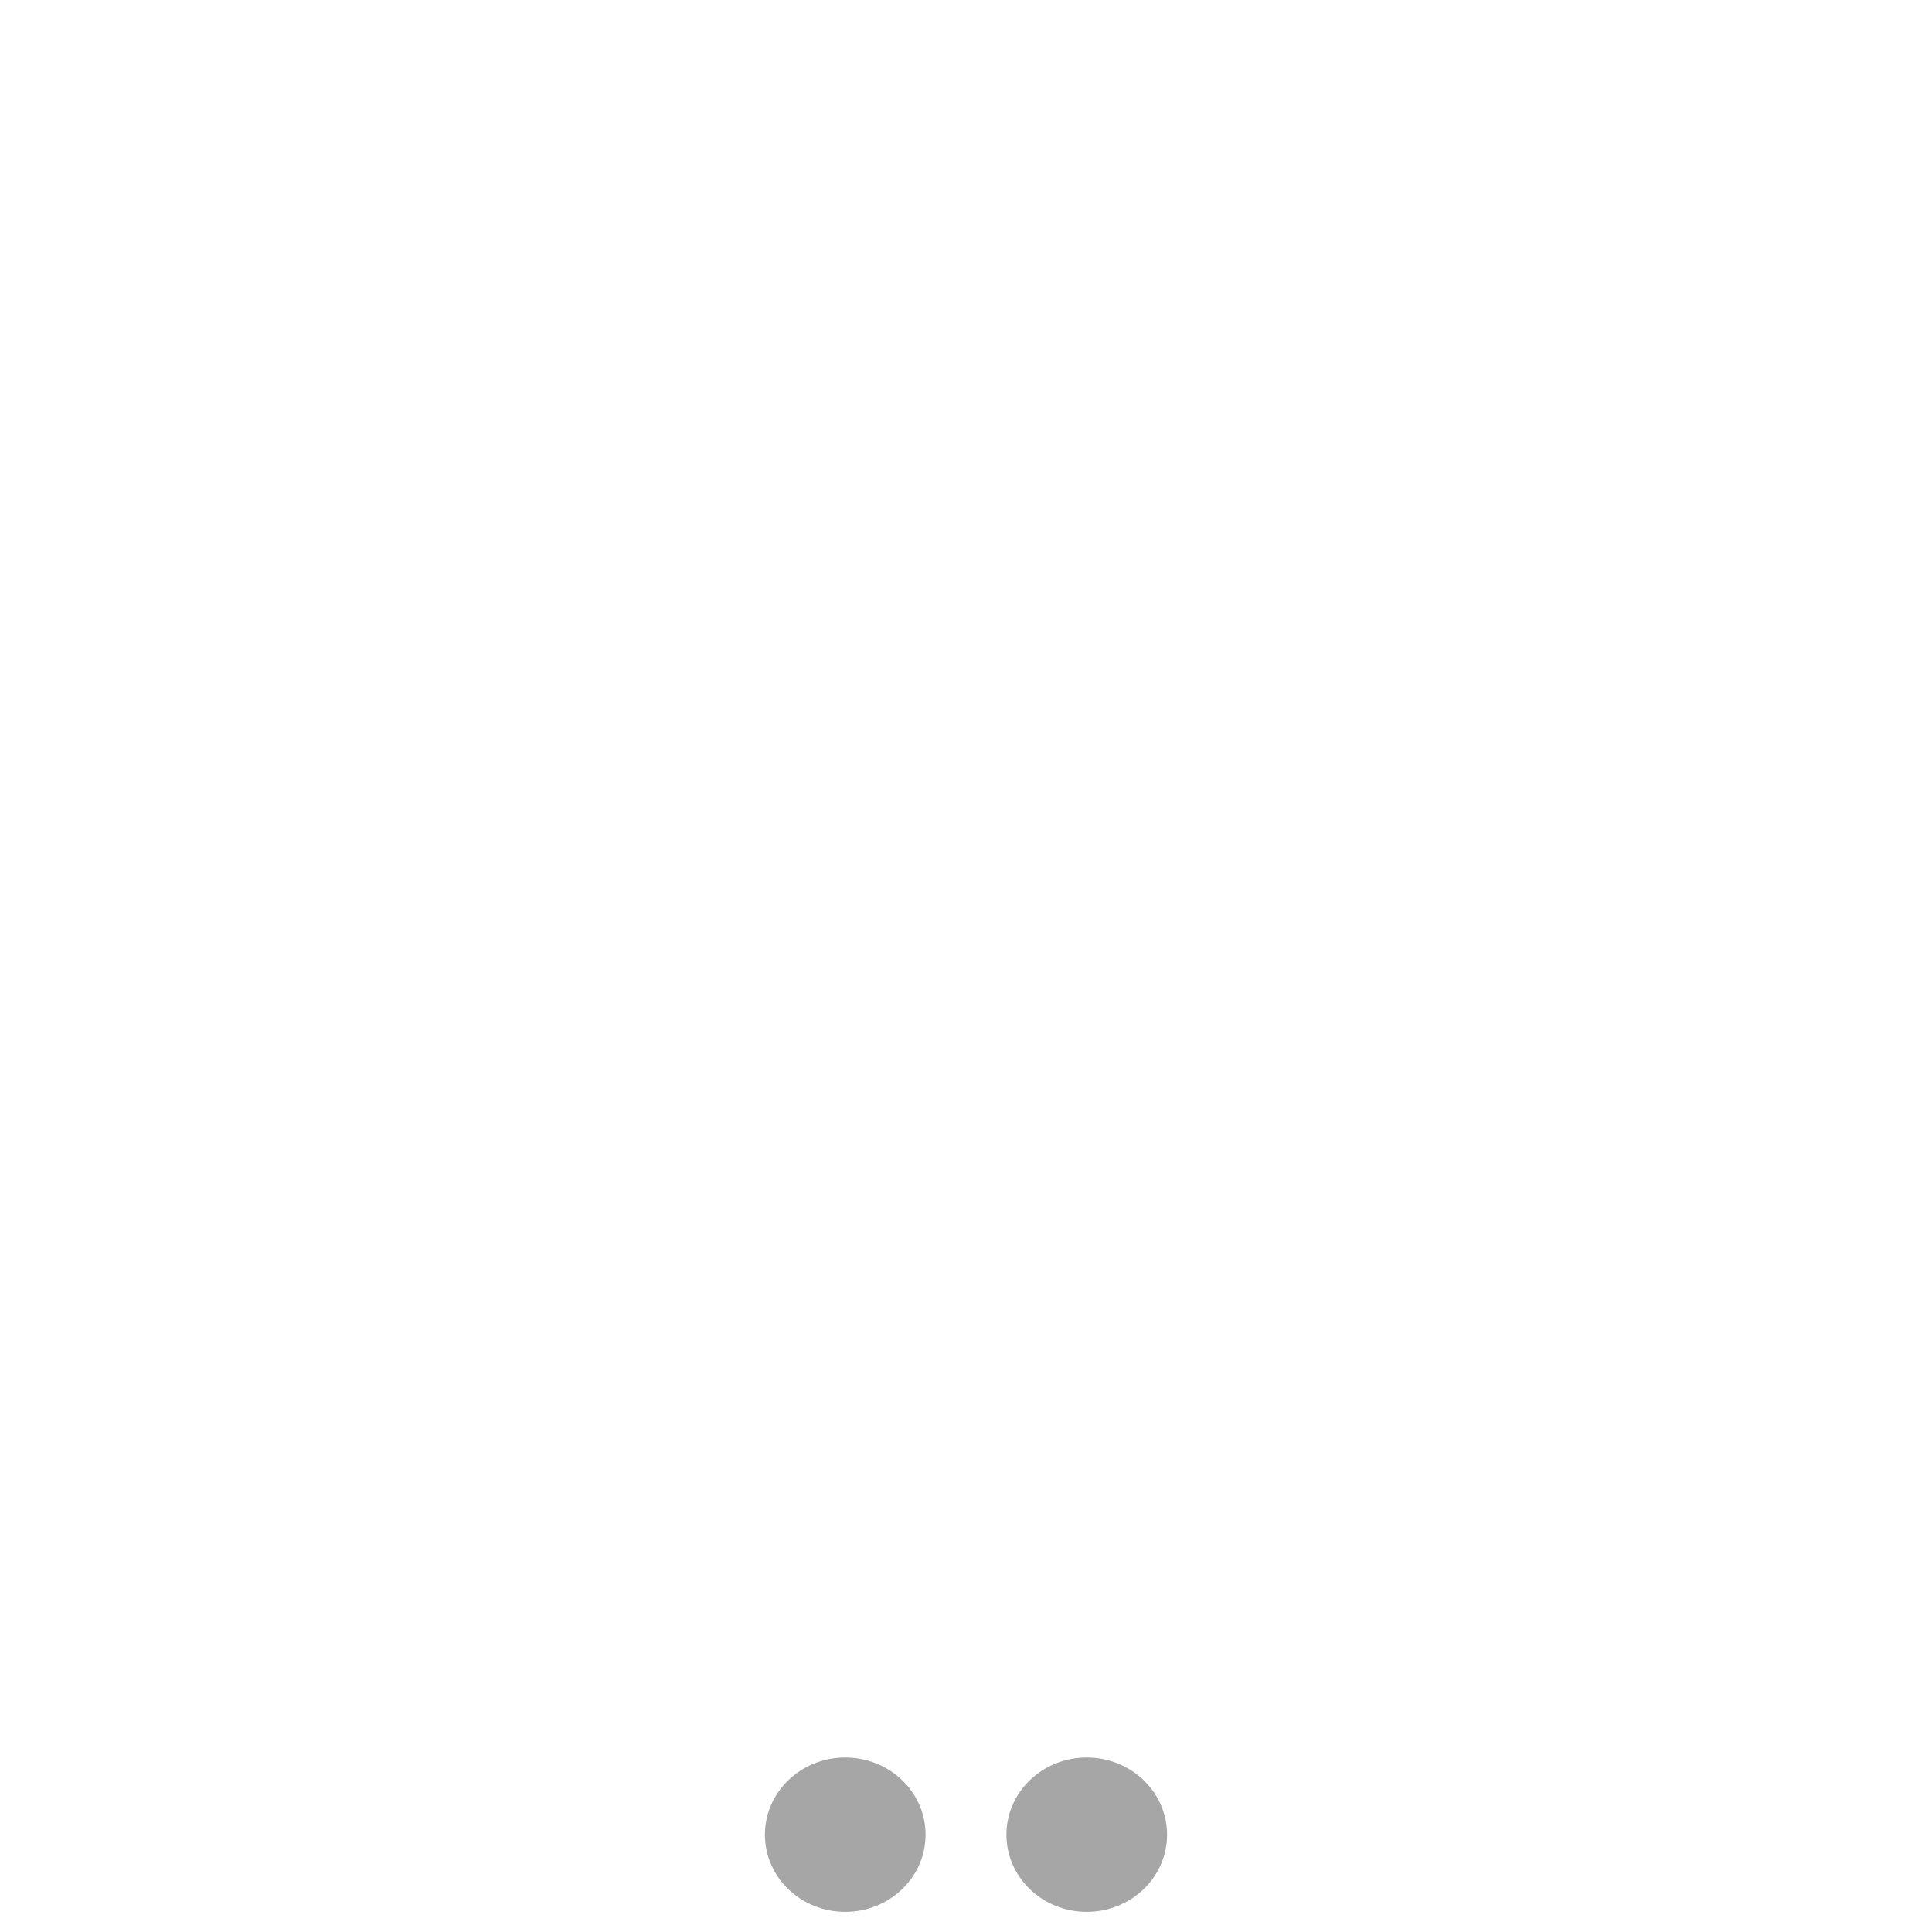
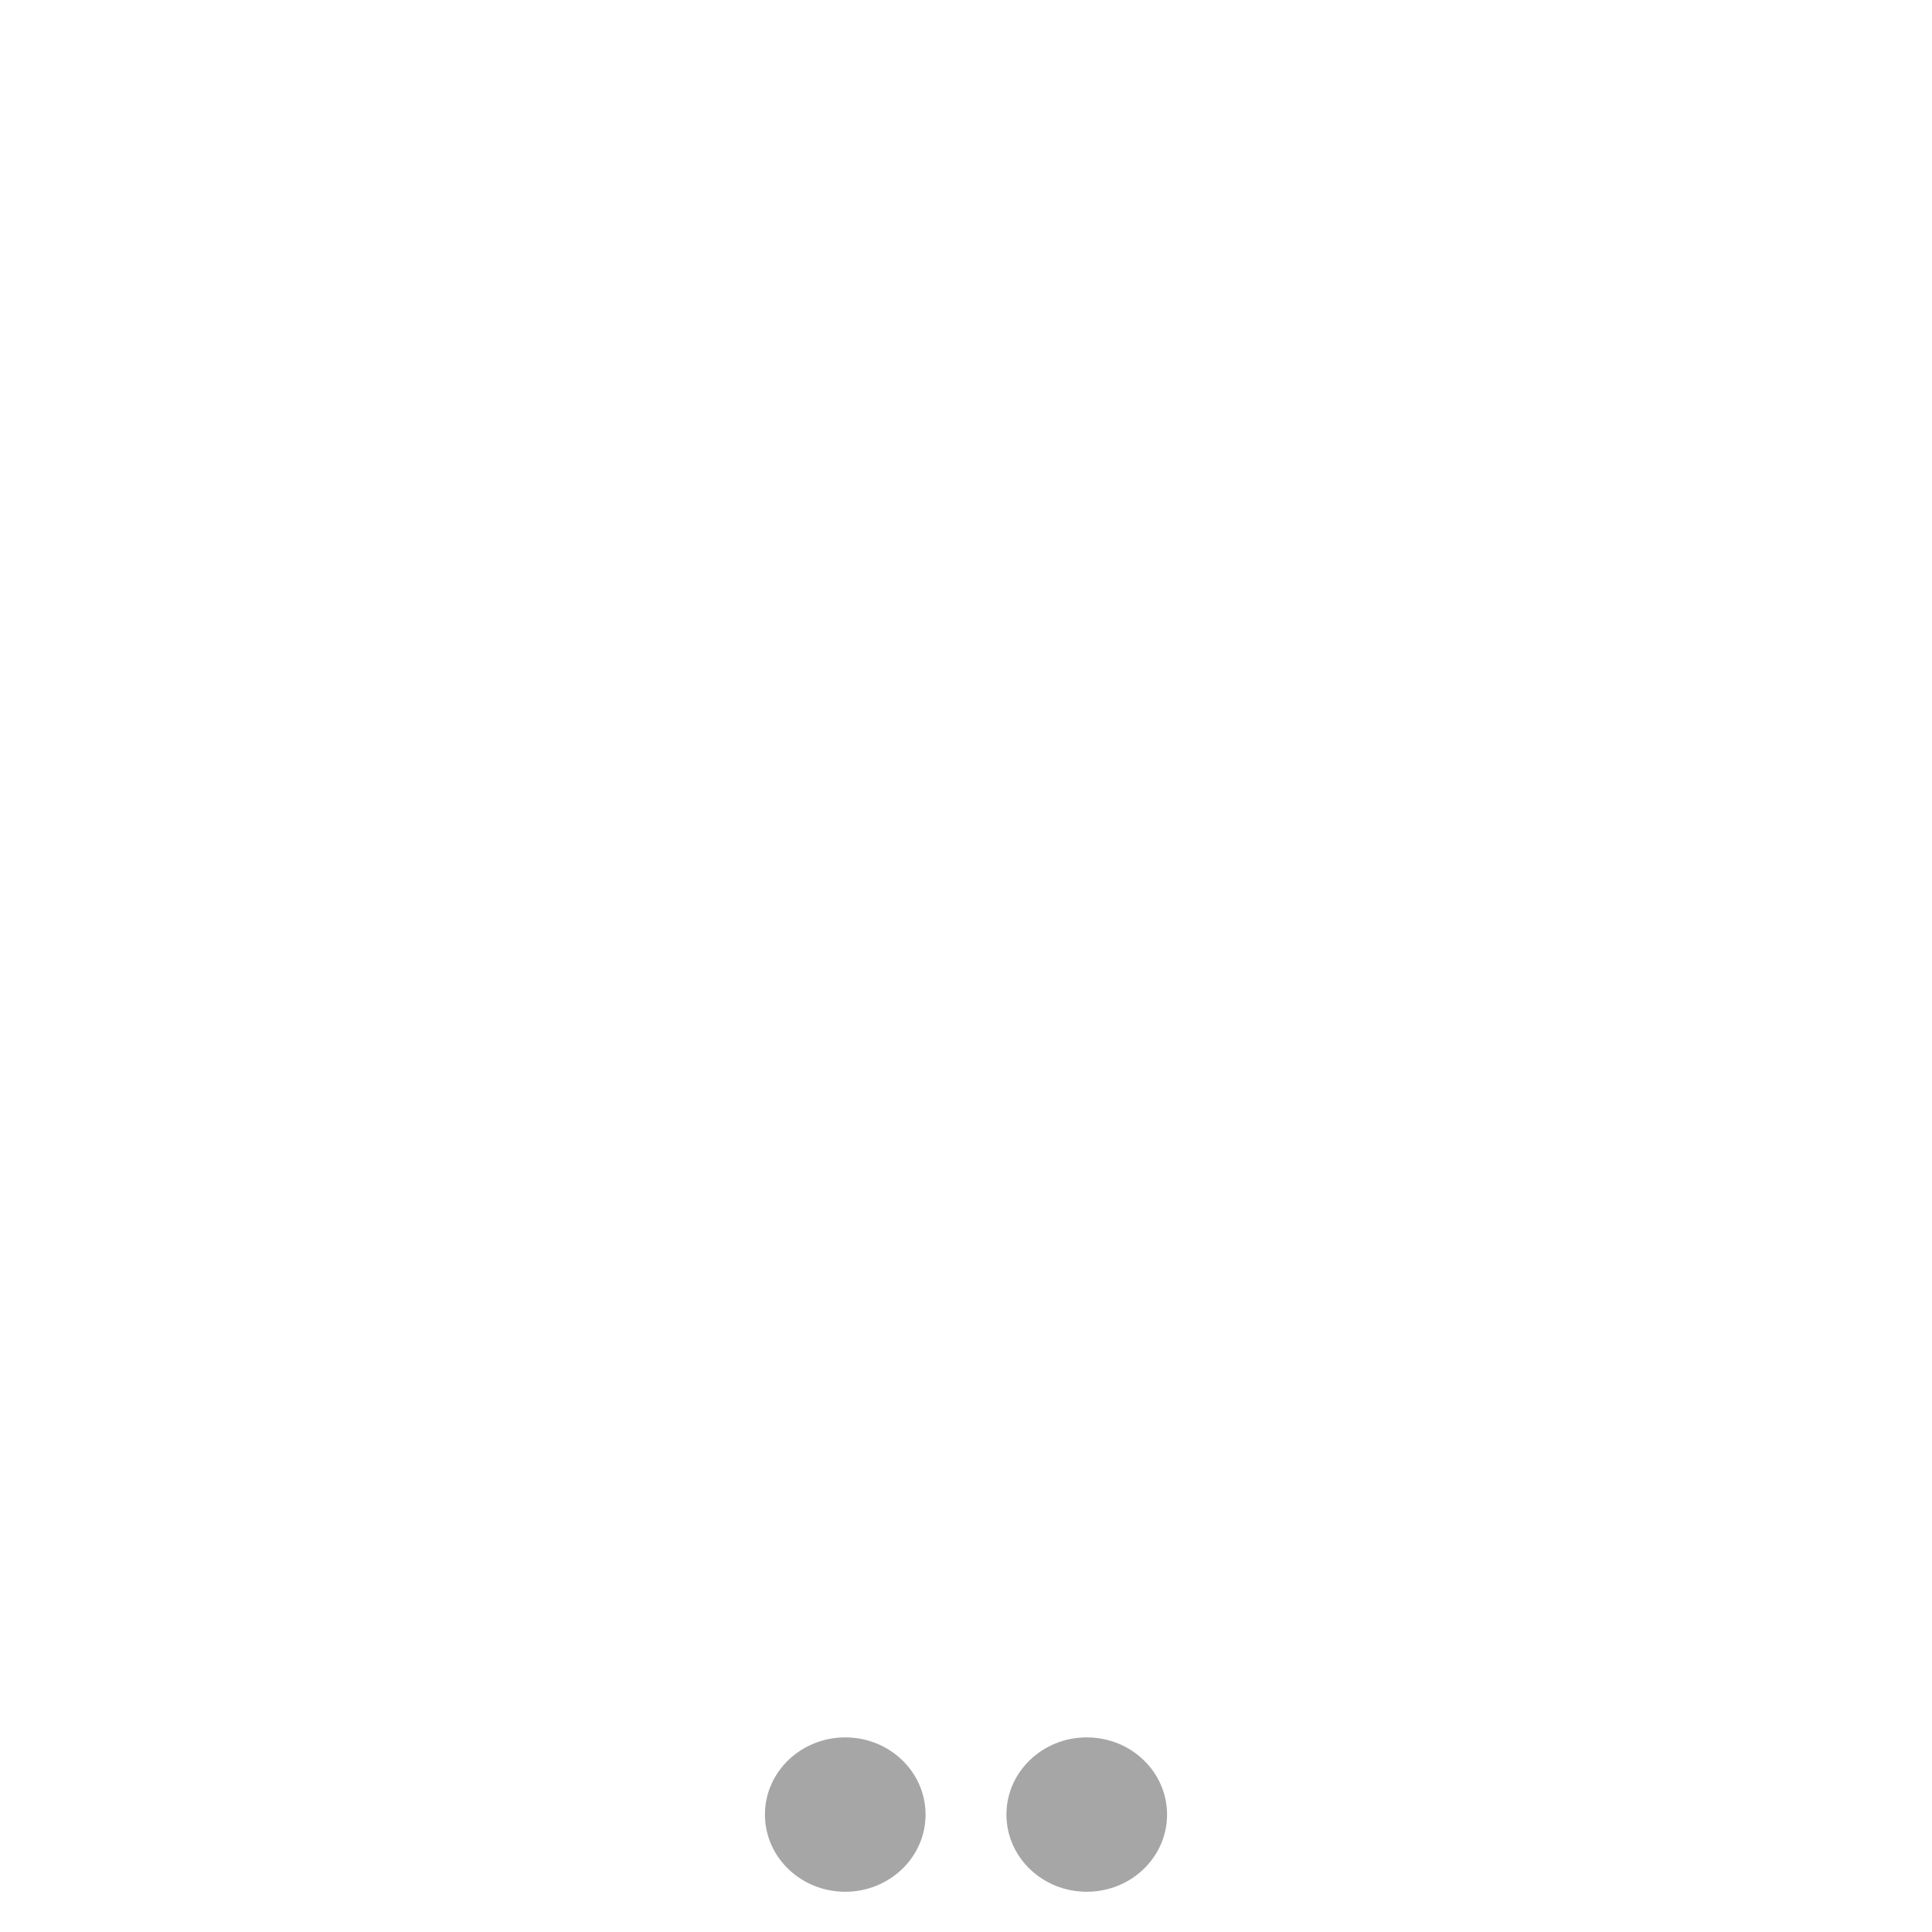
<svg xmlns="http://www.w3.org/2000/svg" width="96" height="96" id="svg11252" version="1.1">
  <defs id="defs11254" />
  <g id="layer1" style="display:inline" />
  <g id="layer2" style="display:inline">
    <g id="two" transform="rotate(-90,48,48)">
      <rect style="color:#000000;clip-rule:nonzero;display:inline;overflow:visible;visibility:visible;opacity:1;isolation:auto;mix-blend-mode:normal;color-interpolation:sRGB;color-interpolation-filters:linearRGB;solid-color:#000000;solid-opacity:1;fill:none;fill-opacity:1;fill-rule:nonzero;stroke:none;stroke-width:0.956;stroke-linecap:butt;stroke-linejoin:miter;stroke-miterlimit:4;stroke-dasharray:none;stroke-dashoffset:0;stroke-opacity:1;marker:none;marker-start:none;color-rendering:auto;image-rendering:auto;shape-rendering:auto;text-rendering:auto;enable-background:accumulate" id="rect4139" width="96" height="96" x="0" y="0" />
      <g transform="translate(-5.000001,-3.99103)" id="g4303">
-         <ellipse ry="3.991" rx="3.835" cy="57.991" cx="9.835" id="path3762" style="opacity:1;fill:#a6a6a6;fill-opacity:1;stroke:none;stroke-width:0.956;stroke-linecap:butt;stroke-linejoin:miter;stroke-miterlimit:4;stroke-dasharray:none;stroke-dashoffset:0;stroke-opacity:1;marker:none;marker-start:none" />
-         <ellipse ry="3.991" rx="3.835" cy="45.991" cx="9.835" id="path3762-2-50" style="opacity:1;fill:#a6a6a6;fill-opacity:1;stroke:none;stroke-width:0.956;stroke-linecap:butt;stroke-linejoin:miter;stroke-miterlimit:4;stroke-dasharray:none;stroke-dashoffset:0;stroke-opacity:1;marker:none;marker-start:none" />
+         <ellipse ry="3.991" rx="3.835" cy="57.991" cx="10.835" id="path3762" style="opacity:1;fill:#a6a6a6;fill-opacity:1;stroke:none;stroke-width:0.956;stroke-linecap:butt;stroke-linejoin:miter;stroke-miterlimit:4;stroke-dasharray:none;stroke-dashoffset:0;stroke-opacity:1;marker:none;marker-start:none" />
+         <ellipse ry="3.991" rx="3.835" cy="45.991" cx="10.835" id="path3762-2-50" style="opacity:1;fill:#a6a6a6;fill-opacity:1;stroke:none;stroke-width:0.956;stroke-linecap:butt;stroke-linejoin:miter;stroke-miterlimit:4;stroke-dasharray:none;stroke-dashoffset:0;stroke-opacity:1;marker:none;marker-start:none" />
      </g>
    </g>
  </g>
  <g id="layer3" style="display:inline" />
  <g id="layer4" style="display:inline" />
</svg>
